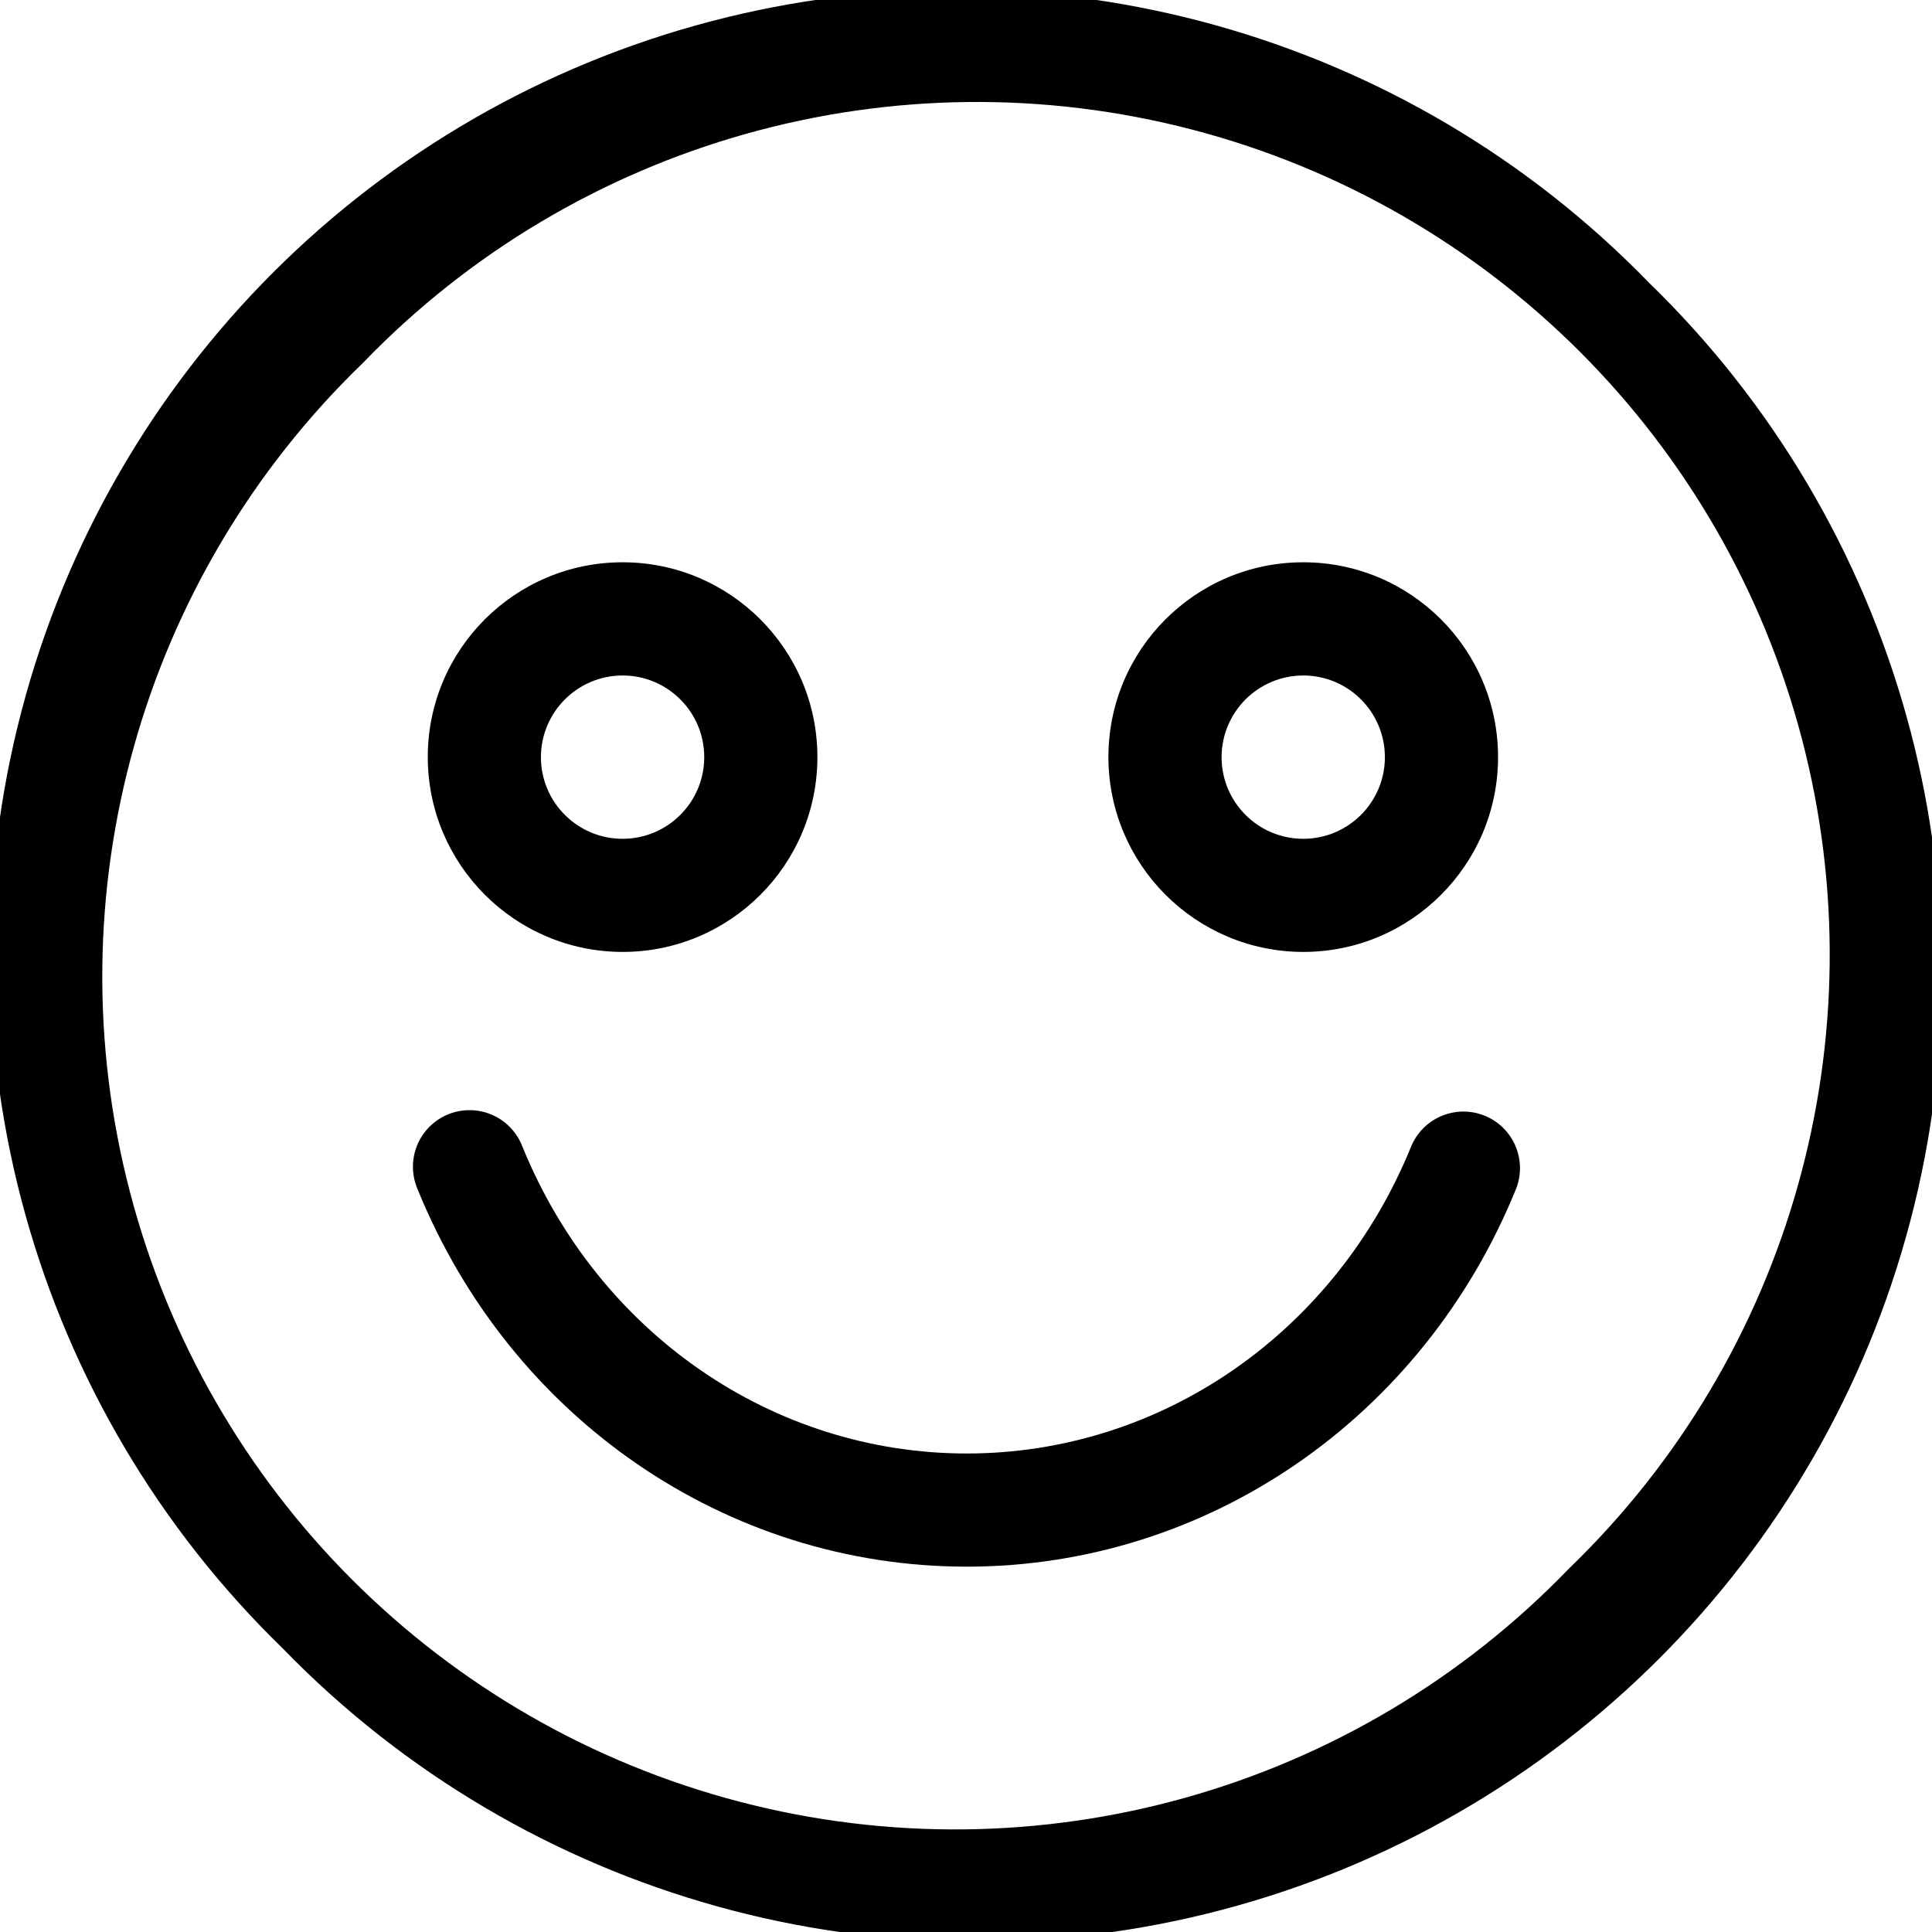
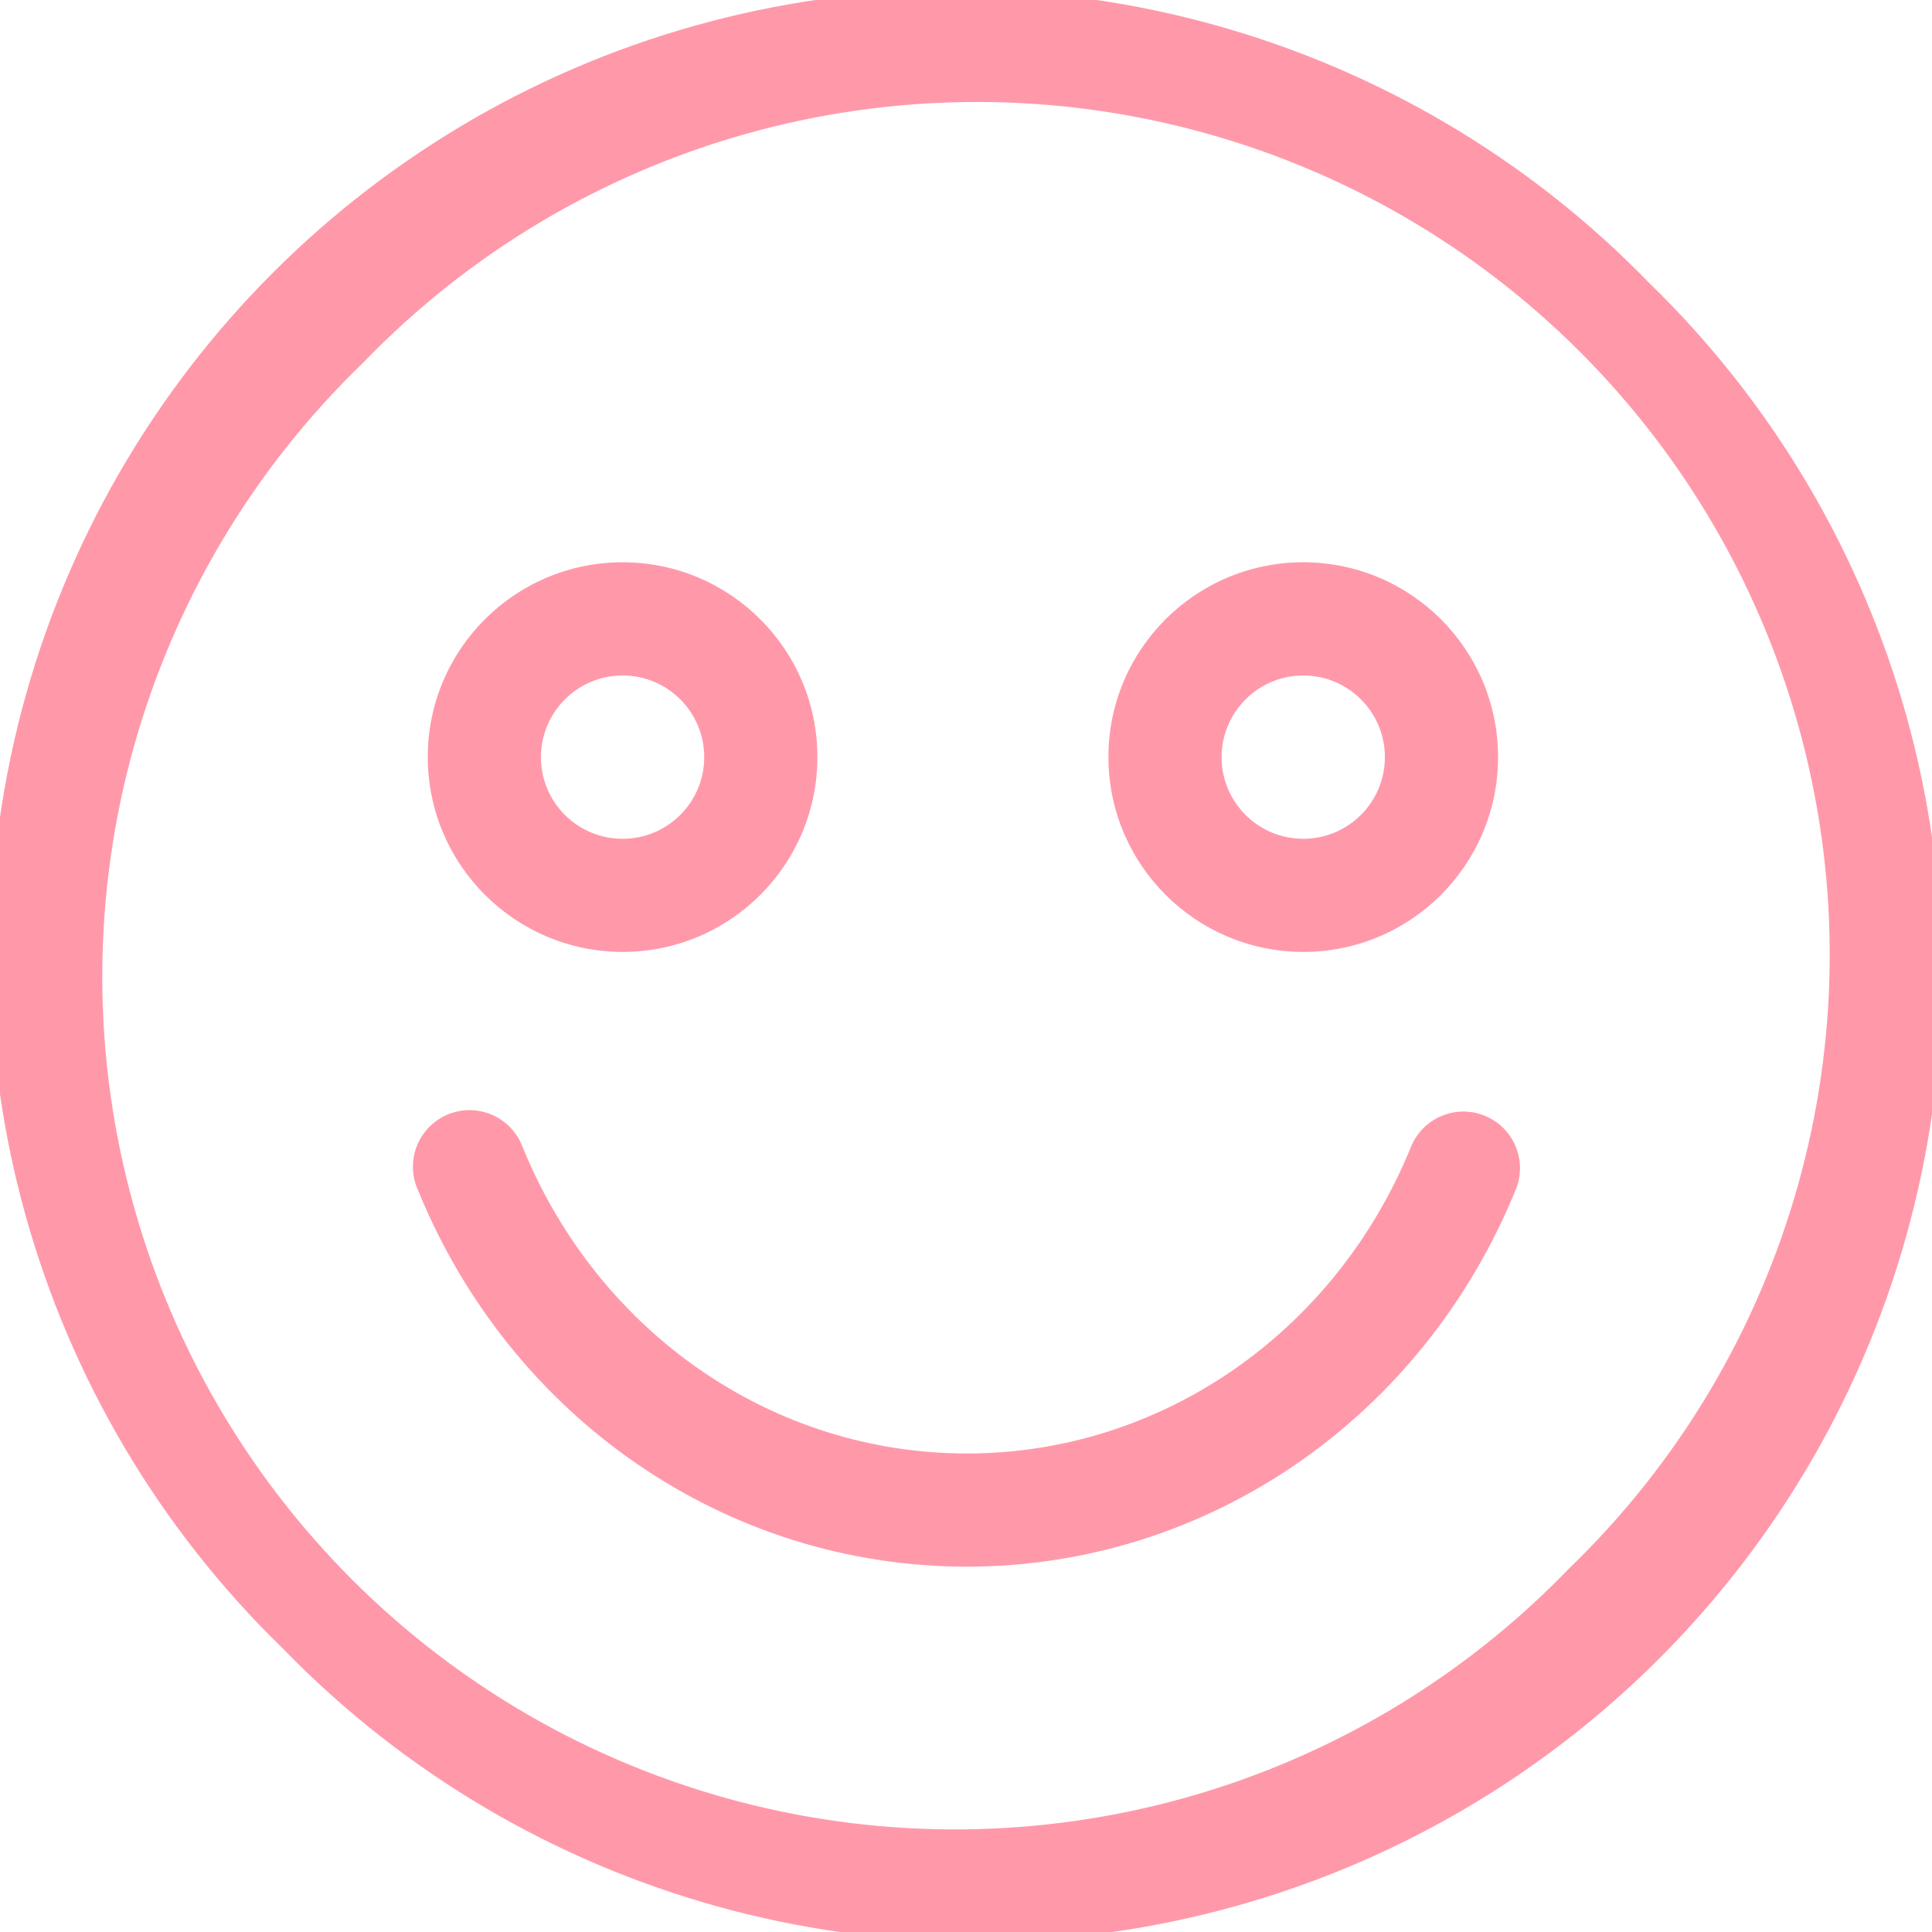
- <svg xmlns="http://www.w3.org/2000/svg" id="Layer_1" data-name="Layer 1" viewBox="0 0 512 511.84">
+ <svg xmlns="http://www.w3.org/2000/svg" id="Layer_1" data-name="Layer 1" viewBox="0 0 512 511.84" fill="#ff99aa">
  <path d="M437,75A256,256,0,1,0,75,437,256,256,0,1,0,437,75ZM415.81,415.75A226,226,0,1,1,96.19,96.25a226,226,0,1,1,319.62,319.5Z" transform="translate(0 -0.08)" />
  <path d="M165,252.35a51.63,51.63,0,1,0-51.64-51.63A51.69,51.69,0,0,0,165,252.35Zm0-73.26a21.64,21.64,0,1,1-21.65,21.63A21.67,21.67,0,0,1,165,179.09Z" transform="translate(0 -0.08)" />
  <path d="M345.37,252.35a51.63,51.63,0,1,0-51.63-51.63A51.69,51.69,0,0,0,345.37,252.35Zm0-73.26a21.64,21.64,0,1,1-21.64,21.63A21.67,21.67,0,0,1,345.37,179.09Z" transform="translate(0 -0.08)" />
  <path d="M393.47,295.76A15,15,0,0,0,373.93,304c-20.11,49.37-66.32,81.27-117.73,81.27S158.58,353.36,138.47,304a15,15,0,1,0-27.77,11.32c24.72,60.71,81.84,99.94,145.5,99.94S377,376,401.7,315.31A15,15,0,0,0,393.47,295.76Z" transform="translate(0 -0.08)" />
</svg>
